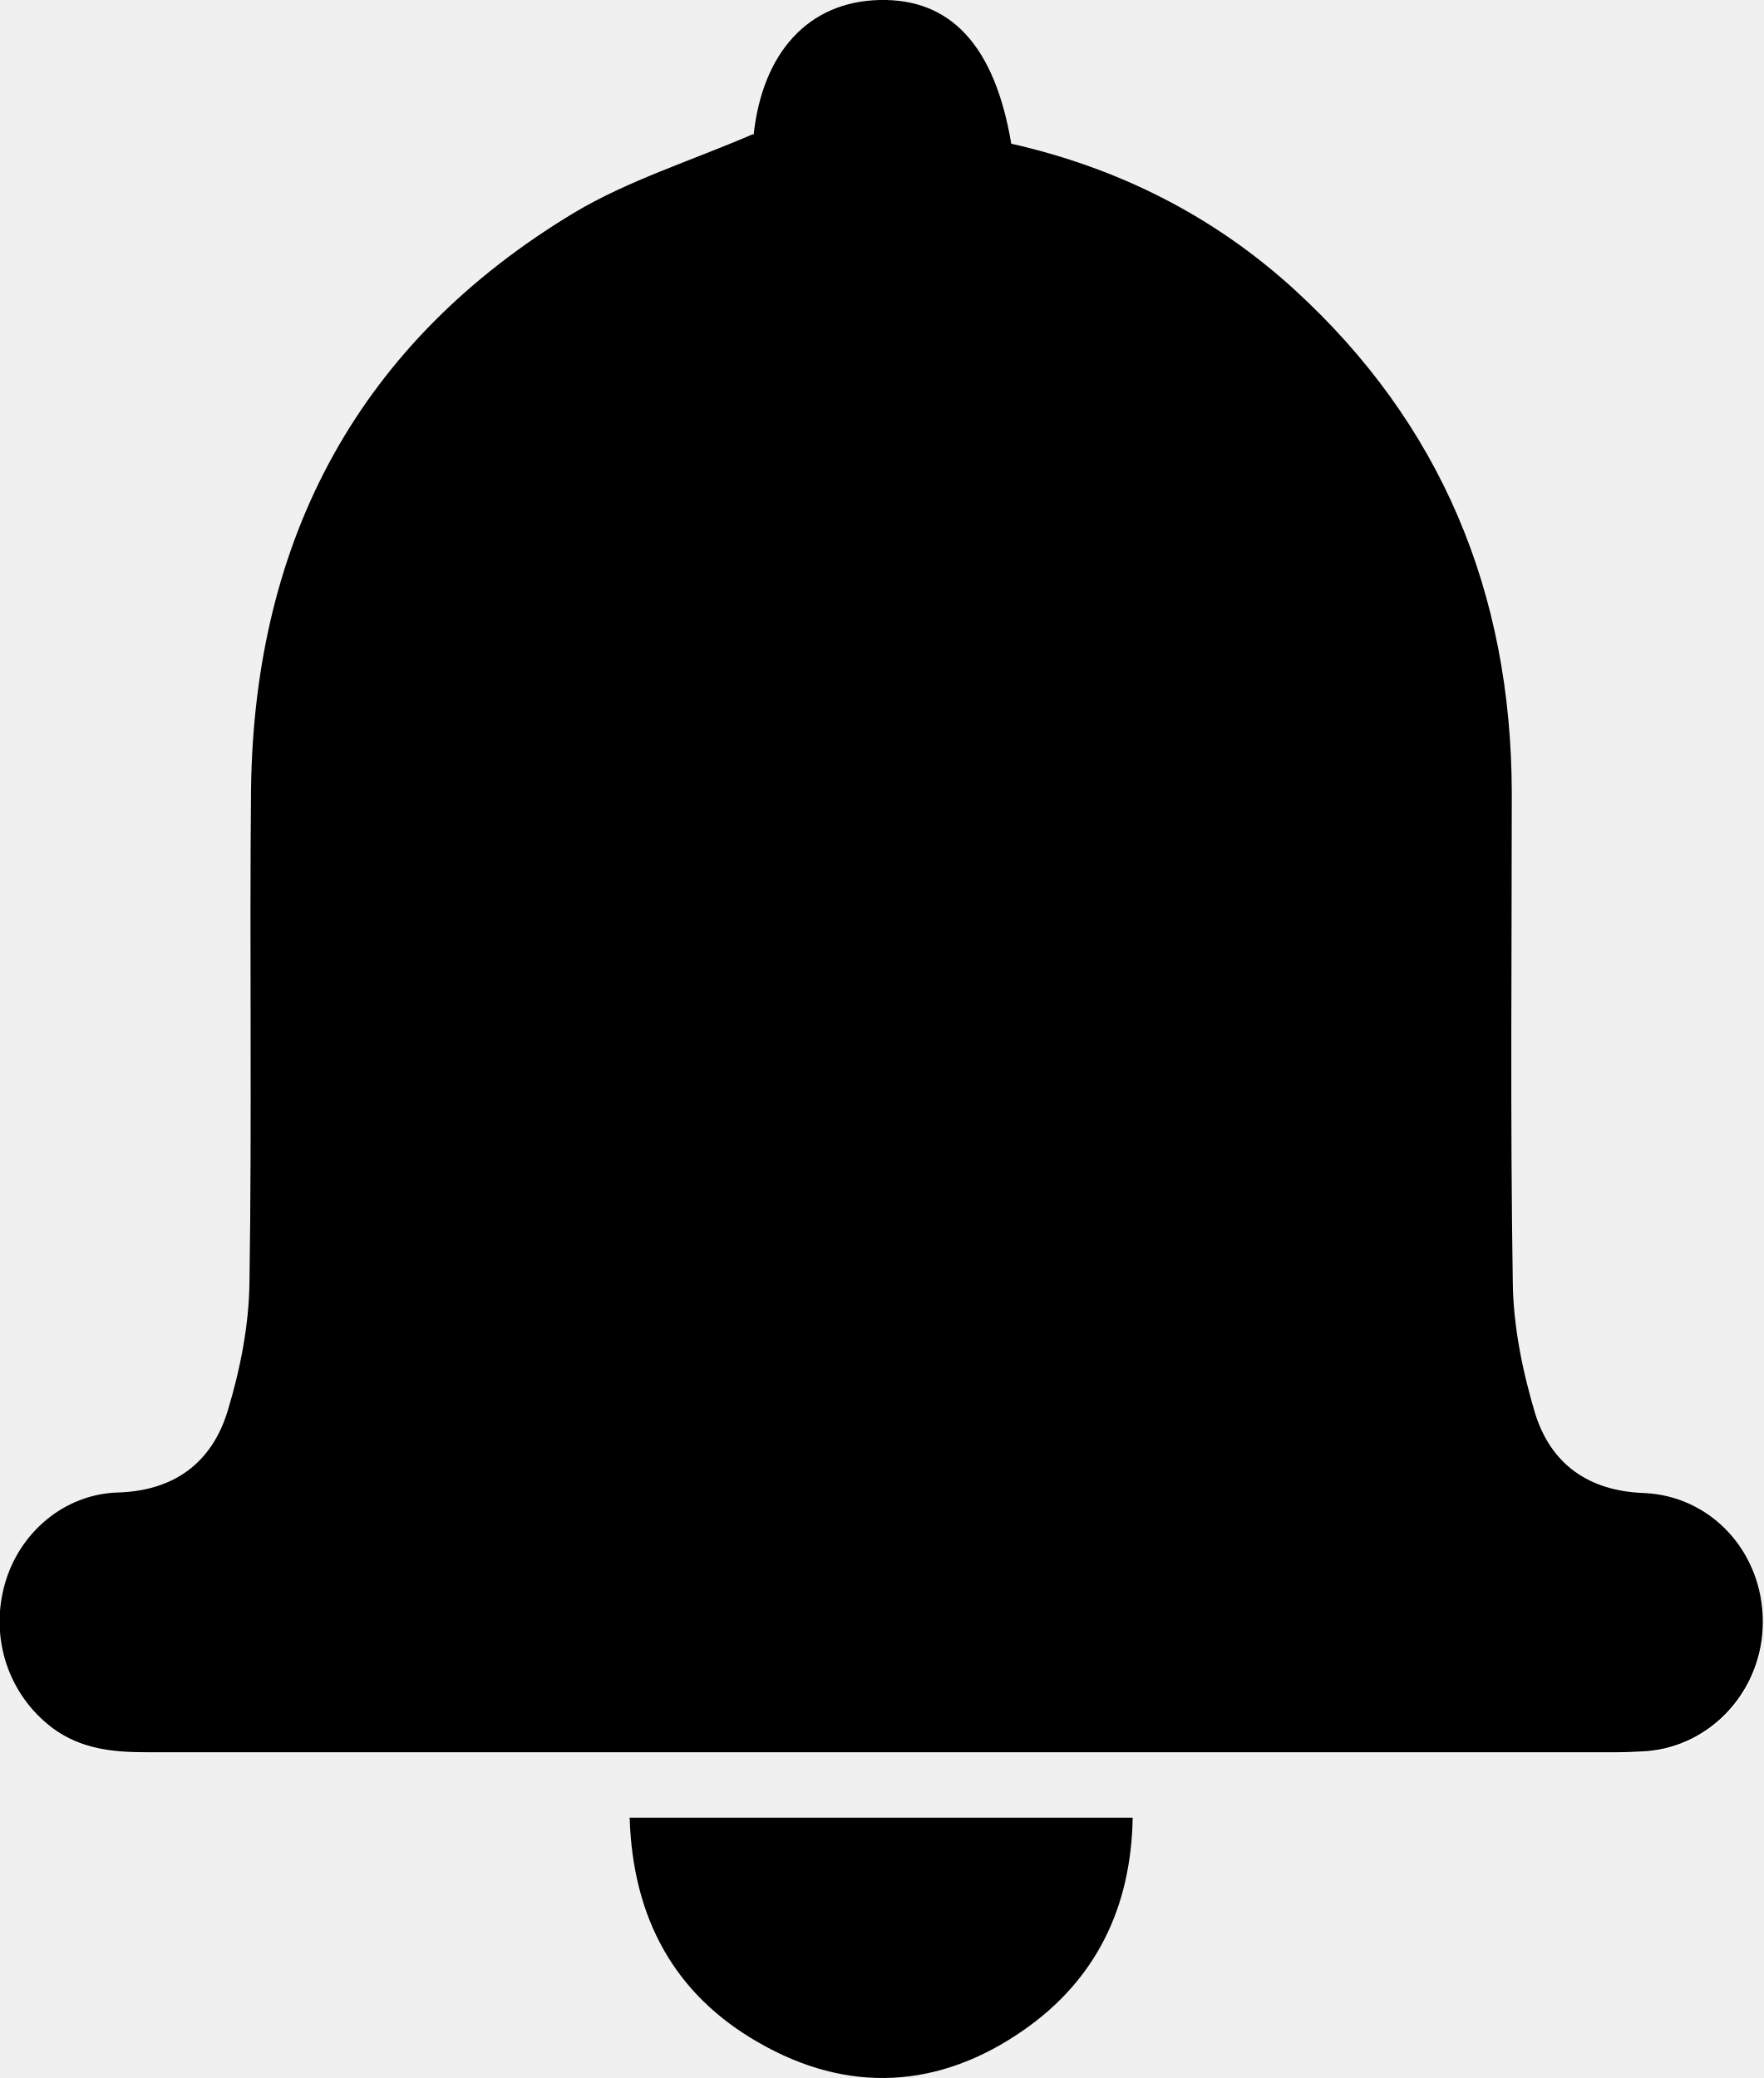
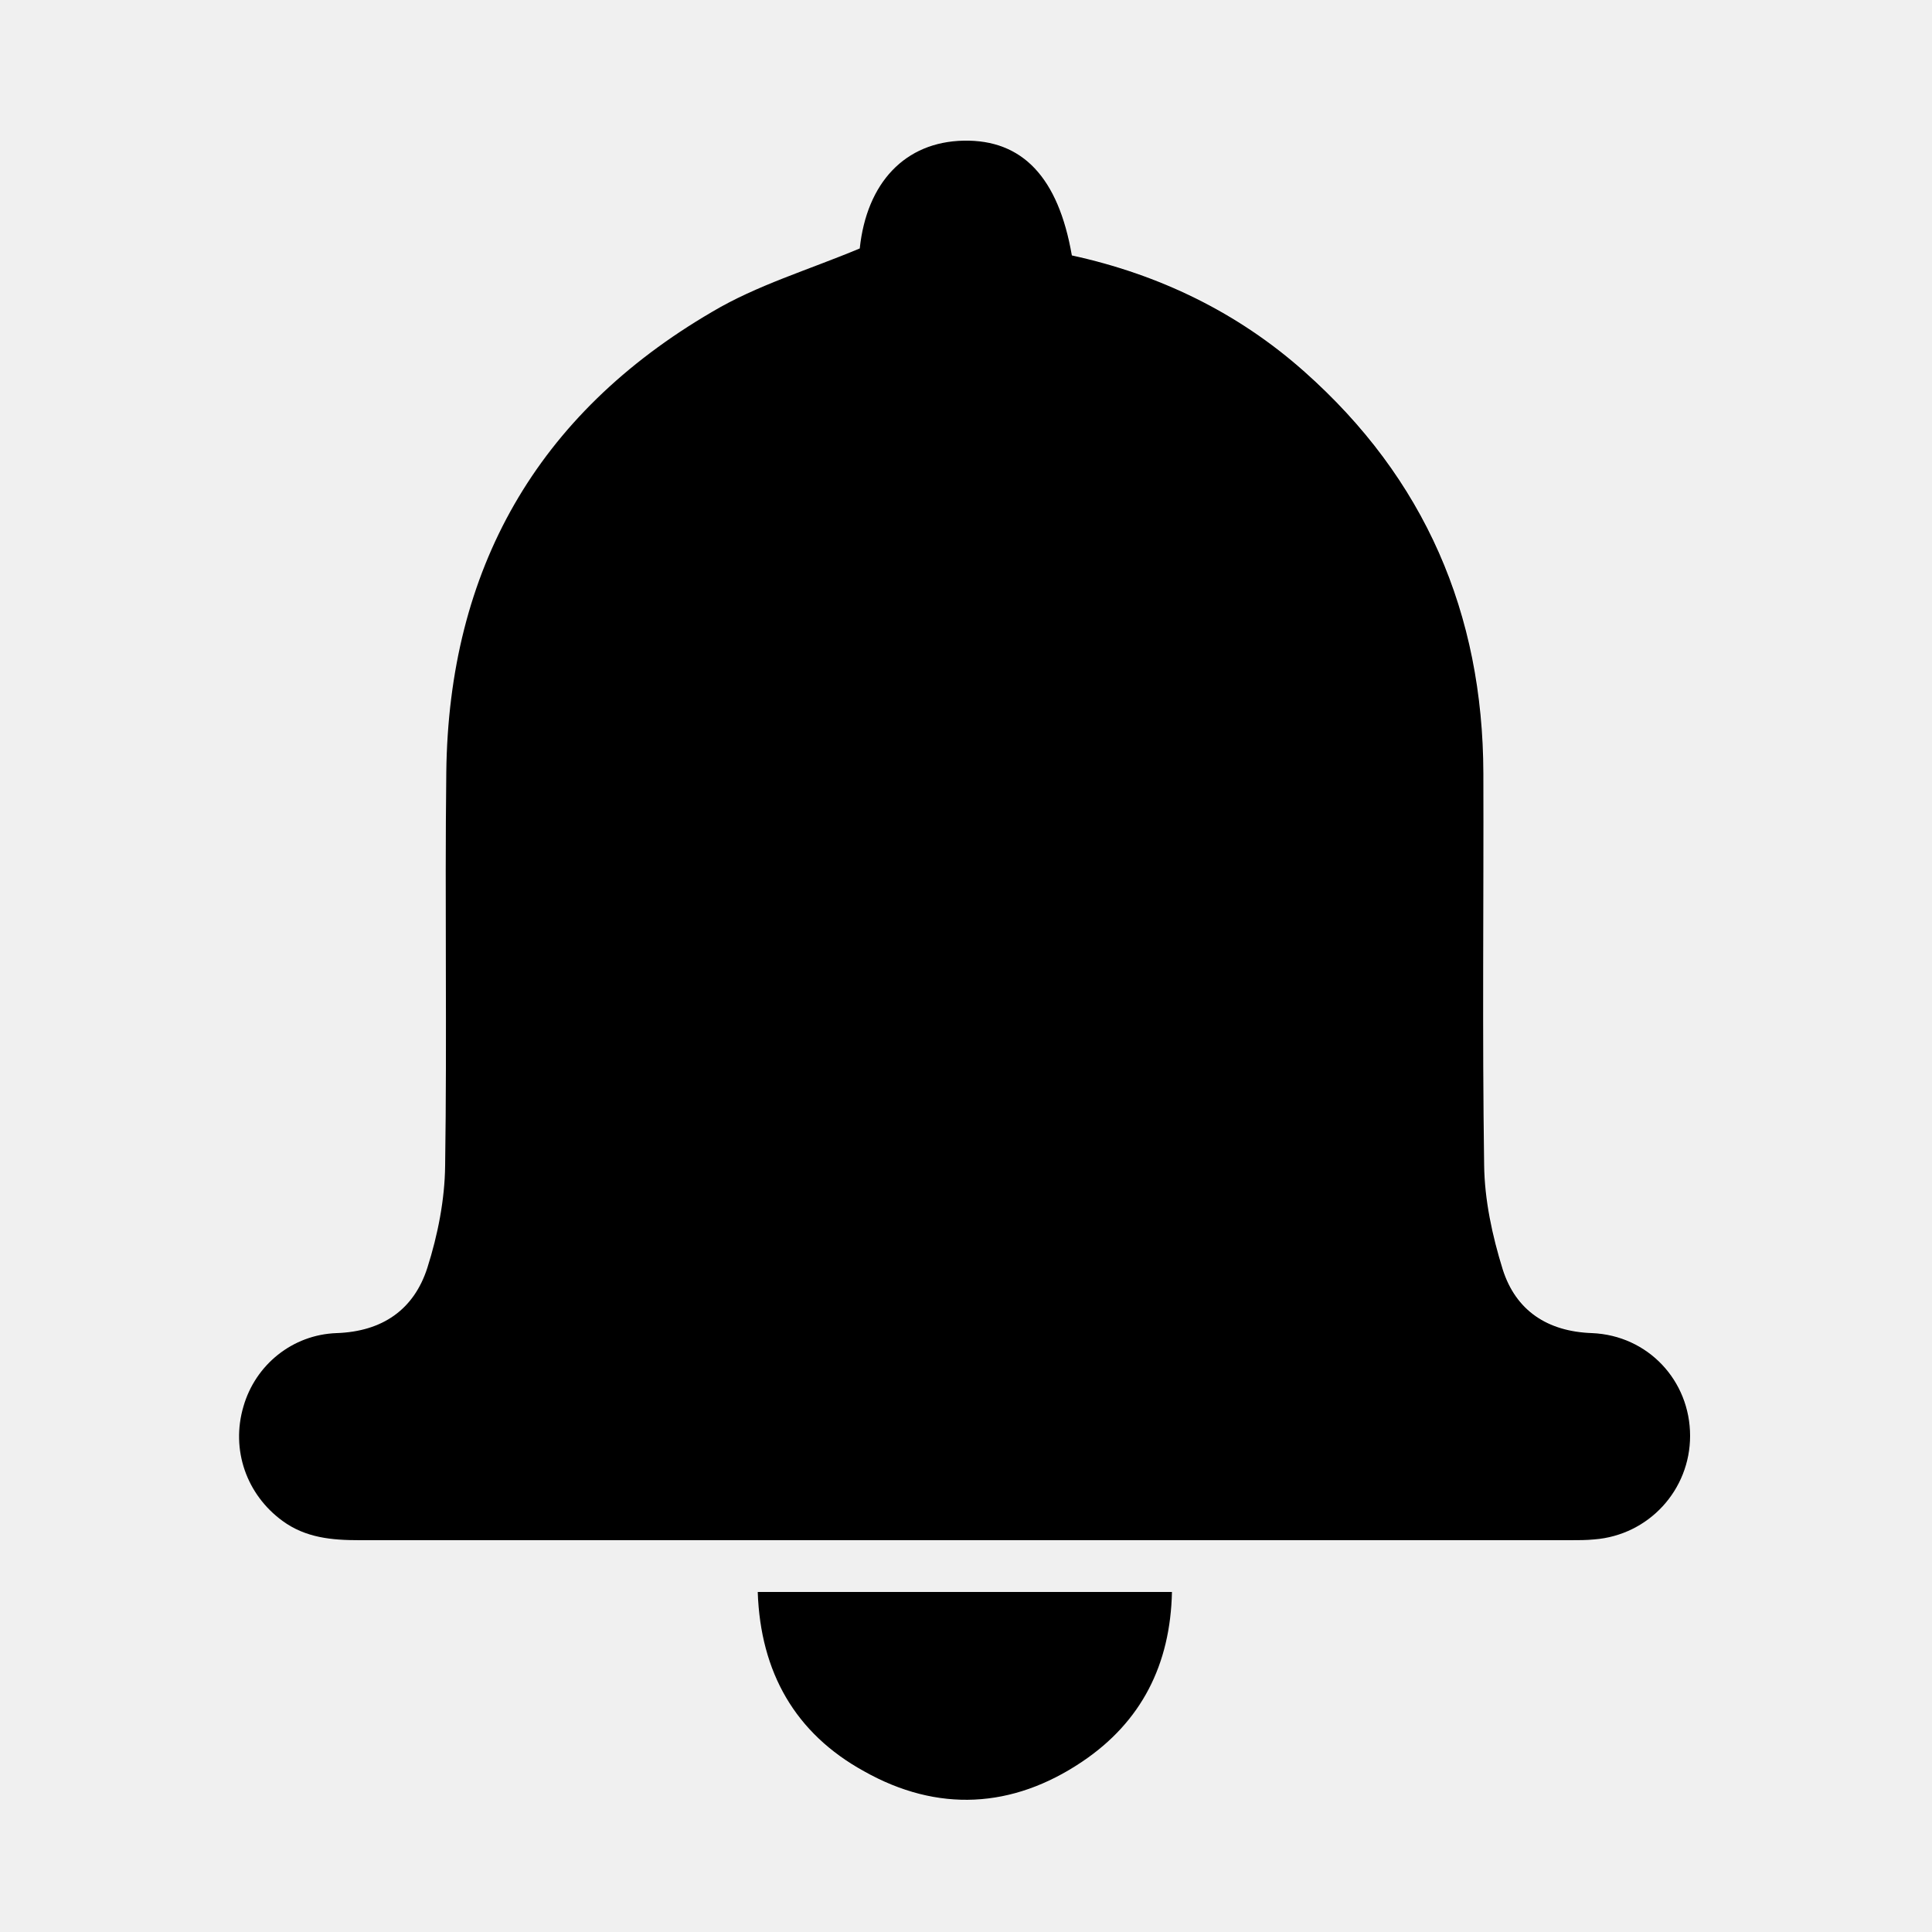
- <svg xmlns="http://www.w3.org/2000/svg" width="28" height="33" viewBox="0 0 28 33" fill="none">
-   <g id="Layer_1" clip-path="url(#clip0_1126_7020)">
-     <path id="Vector" d="M11.966 2.147C10.966 2.578 9.982 2.882 9.12 3.398C5.733 5.435 4.035 8.52 3.994 12.561C3.962 15.173 4.011 17.776 3.97 20.388C3.962 21.073 3.822 21.766 3.625 22.417C3.371 23.254 2.756 23.685 1.878 23.719C1.034 23.744 0.32 24.353 0.082 25.181C-0.156 26.035 0.148 26.931 0.837 27.455C1.288 27.793 1.788 27.844 2.321 27.844C10.113 27.844 17.904 27.844 25.688 27.844C25.843 27.844 25.999 27.844 26.155 27.827C27.205 27.742 28 26.846 28 25.773C28 24.674 27.18 23.778 26.106 23.727C25.245 23.693 24.63 23.279 24.383 22.459C24.178 21.791 24.039 21.081 24.031 20.388C23.99 17.793 24.023 15.198 24.014 12.603C24.006 9.416 22.883 6.737 20.561 4.615C19.266 3.432 17.748 2.679 16.067 2.299C15.796 0.727 15.099 -0.025 13.967 -6.66453e-05C12.836 0.025 12.098 0.837 11.966 2.147ZM9.998 28.866C10.047 30.464 10.72 31.673 12.04 32.434C13.459 33.245 14.902 33.177 16.256 32.239C17.396 31.445 17.962 30.303 17.986 28.866H9.998Z" fill="white" />
-     <path id="Vector_2" d="M11.966 2.147C12.105 0.837 12.835 0.025 13.967 -5.537e-06C15.099 -0.025 15.796 0.727 16.058 2.282C17.74 2.663 19.257 3.415 20.553 4.598C22.874 6.72 23.998 9.4 24.006 12.586C24.006 15.181 23.981 17.776 24.022 20.371C24.03 21.064 24.178 21.783 24.375 22.442C24.629 23.262 25.236 23.677 26.097 23.71C27.172 23.753 27.992 24.649 27.992 25.756C27.992 26.829 27.188 27.725 26.146 27.81C25.991 27.818 25.835 27.827 25.679 27.827C17.887 27.827 10.096 27.827 2.313 27.827C1.788 27.827 1.279 27.776 0.828 27.438C0.139 26.914 -0.164 26.026 0.074 25.164C0.303 24.336 1.025 23.727 1.87 23.702C2.747 23.677 3.363 23.245 3.617 22.4C3.814 21.749 3.953 21.048 3.961 20.371C4.002 17.759 3.961 15.156 3.986 12.544C4.035 8.512 5.733 5.418 9.112 3.381C9.973 2.866 10.957 2.561 11.958 2.13L11.966 2.147Z" fill="black" />
-     <path id="Vector_3" d="M9.998 28.866H17.986C17.961 30.303 17.395 31.445 16.255 32.239C14.91 33.178 13.459 33.254 12.04 32.434C10.711 31.673 10.047 30.464 9.998 28.866Z" fill="black" />
+ <svg xmlns="http://www.w3.org/2000/svg" version="1.1" id="Layer_1" x="0px" y="0px" viewBox="0 0 50 50" style="enable-background:new 0 0 50 50;" xml:space="preserve">
+   <style type="text/css">
+ 	.st0{fill:#FFFFFF;}
+ </style>
+   <g>
+     <g>
+       <path class="st0" d="M22.25,6.43c-1.34,0.56-2.66,0.95-3.81,1.63c-4.54,2.65-6.82,6.67-6.88,11.92    c-0.04,3.39,0.02,6.79-0.03,10.18c-0.01,0.89-0.2,1.8-0.46,2.64c-0.34,1.09-1.16,1.65-2.35,1.69c-1.13,0.03-2.1,0.82-2.41,1.9    c-0.32,1.11,0.08,2.28,1.01,2.96c0.6,0.44,1.28,0.5,1.99,0.5c10.45,0,20.9,0,31.34,0c0.21,0,0.41-0.01,0.62-0.02    c1.4-0.11,2.48-1.27,2.48-2.68c0-1.43-1.1-2.6-2.54-2.66c-1.16-0.04-1.97-0.59-2.31-1.65c-0.27-0.87-0.46-1.79-0.48-2.7    c-0.05-3.37-0.01-6.75-0.02-10.13c-0.01-4.15-1.52-7.64-4.63-10.4c-1.74-1.54-3.77-2.52-6.02-3.01c-0.35-2.02-1.29-3-2.8-2.97    C23.41,3.67,22.43,4.73,22.25,6.43z M19.61,41.2c0.07,2.08,0.97,3.66,2.74,4.65c1.91,1.06,3.84,0.97,5.65-0.25    c1.53-1.03,2.29-2.52,2.32-4.39C26.72,41.2,23.19,41.2,19.61,41.2z" />
+       <path d="M22.25,6.43c0.18-1.7,1.17-2.76,2.69-2.79c1.52-0.03,2.45,0.95,2.8,2.97c2.25,0.49,4.29,1.47,6.02,3.01    c3.11,2.76,4.62,6.25,4.63,10.4c0.01,3.38-0.03,6.75,0.02,10.13c0.01,0.9,0.21,1.83,0.48,2.7c0.34,1.07,1.16,1.61,2.31,1.65    c1.45,0.06,2.54,1.23,2.54,2.66c0,1.4-1.07,2.57-2.48,2.68c-0.21,0.02-0.41,0.02-0.62,0.02c-10.45,0-20.9,0-31.34,0    c-0.71,0-1.39-0.06-1.99-0.5c-0.93-0.68-1.34-1.84-1.01-2.96c0.31-1.08,1.27-1.86,2.41-1.9c1.18-0.04,2-0.6,2.35-1.69    c0.27-0.85,0.45-1.76,0.46-2.64c0.05-3.39-0.01-6.79,0.03-10.18c0.06-5.25,2.34-9.27,6.88-11.92C19.59,7.38,20.91,6.99,22.25,6.43    z" />
+       <path d="M19.61,41.2c3.58,0,7.11,0,10.72,0c-0.04,1.88-0.79,3.36-2.32,4.39c-1.81,1.22-3.75,1.32-5.65,0.25    C20.58,44.86,19.68,43.28,19.61,41.2z" />
+     </g>
  </g>
-   <defs>
-     <clipPath id="clip0_1126_7020">
-       <rect width="28" height="33" fill="white" />
-     </clipPath>
-   </defs>
</svg>
